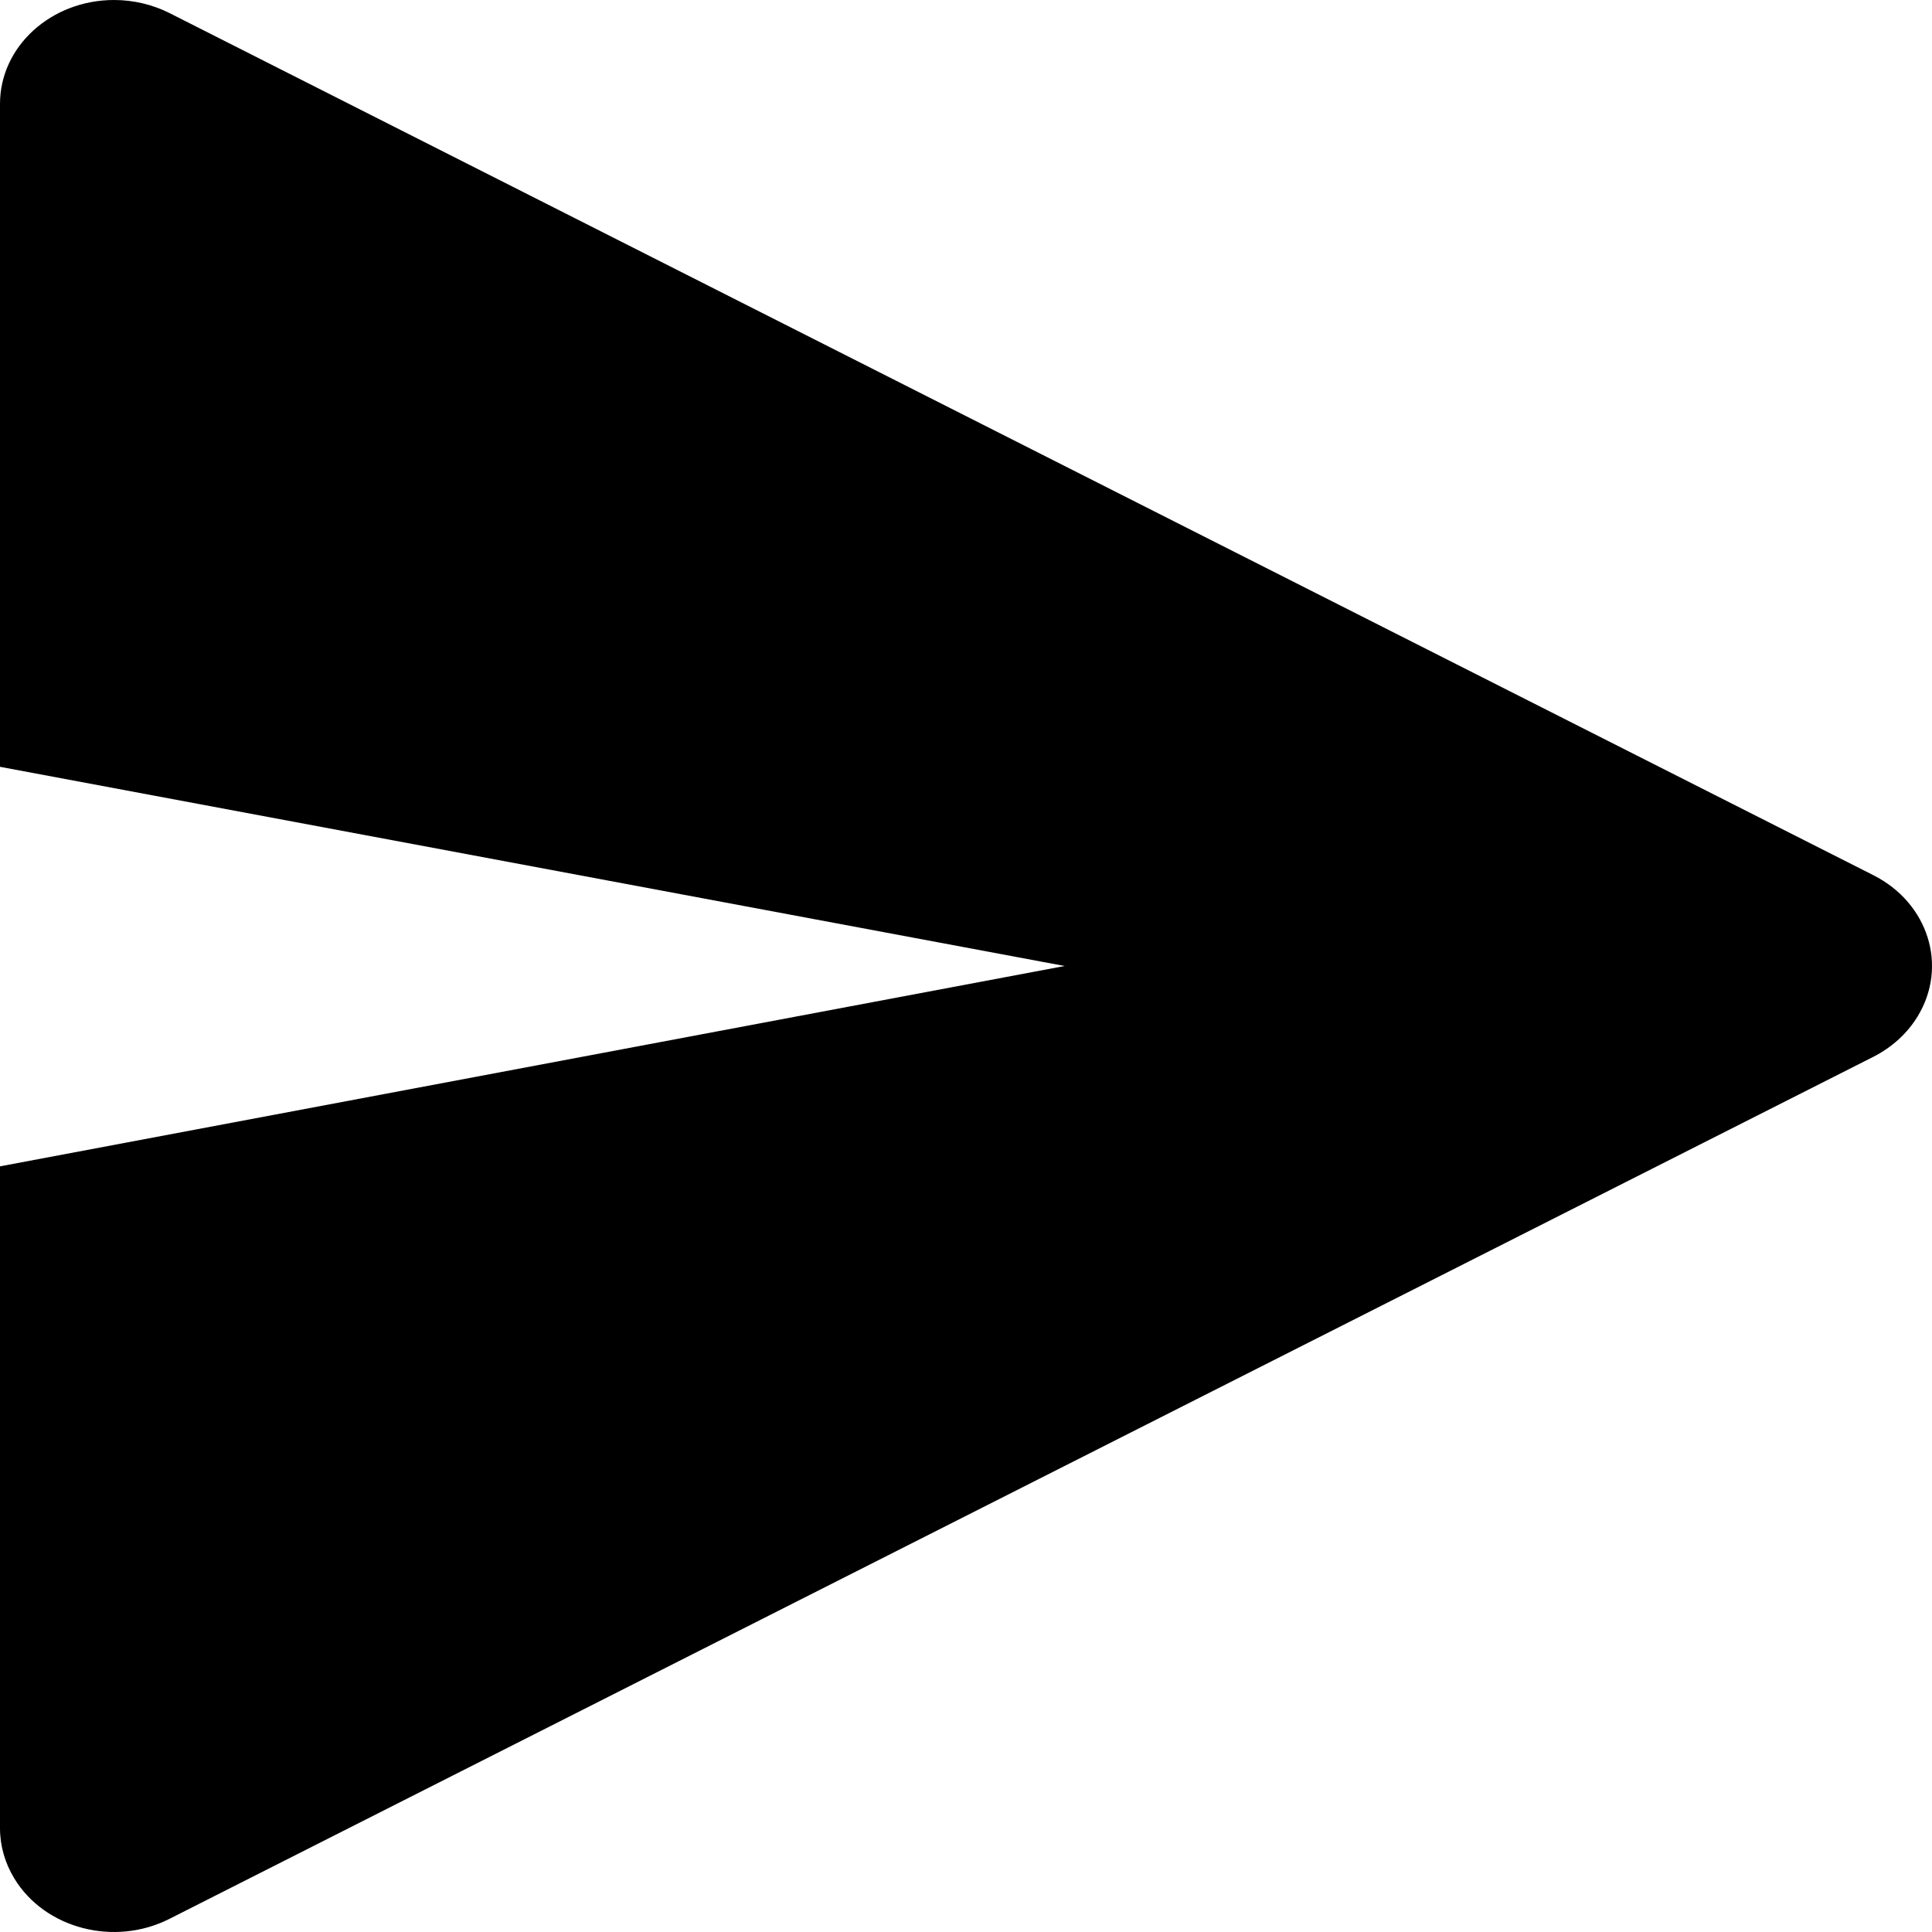
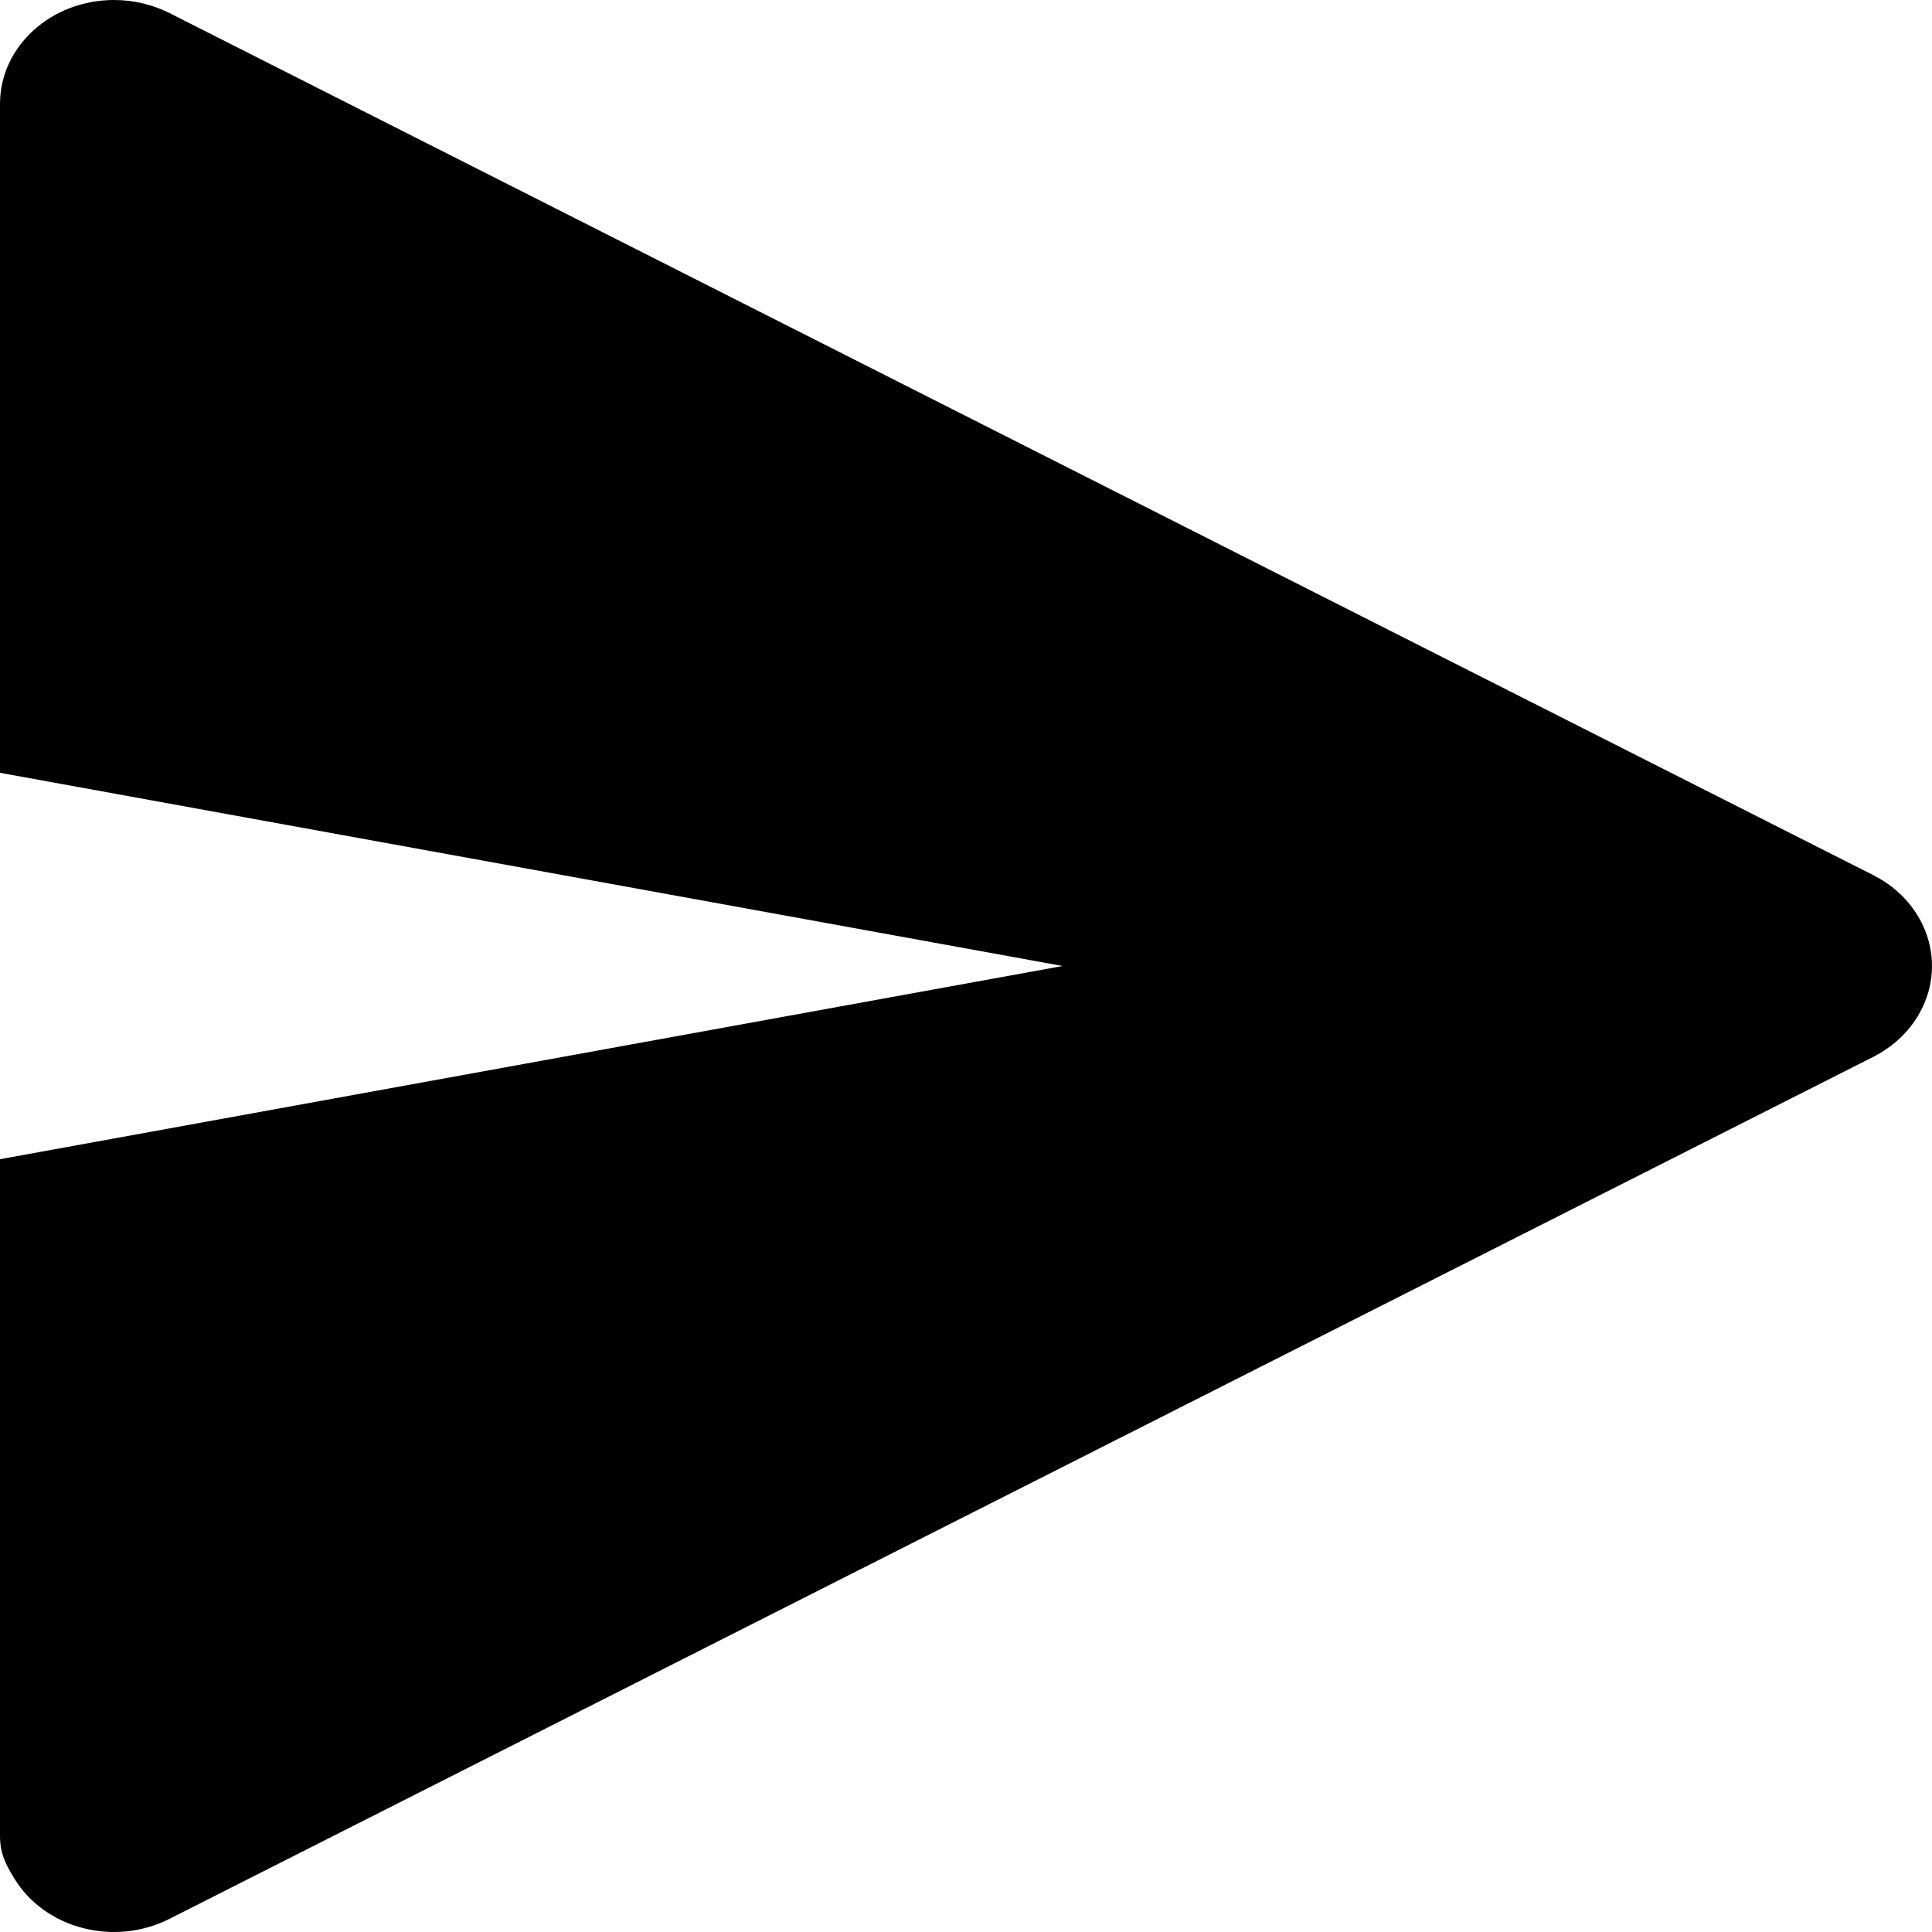
- <svg xmlns="http://www.w3.org/2000/svg" width="20px" height="20px" viewBox="0 0 20 20" version="1.1">
-   <g id="Page-1" stroke="none" stroke-width="1" fill="none" fill-rule="evenodd">
-     <g id="Icon-20-Copy-8" fill="#000000">
-       <path d="M1.754,0.135 L19.393,9.06 C19.963,9.348 20.168,10.003 19.851,10.522 C19.744,10.698 19.585,10.842 19.393,10.94 L1.754,19.864 C1.184,20.153 0.465,19.966 0.149,19.447 C0.051,19.287 0,19.107 0,18.925 L0,12.074 L11.021,10 L0,7.938 L0,1.075 C0,0.481 0.529,0 1.181,0 C1.381,0 1.579,0.047 1.754,0.135 Z" id="pt-icon-send-message" />
-     </g>
-   </g>
+ <svg xmlns="http://www.w3.org/2000/svg" width="20" height="20" viewBox="0 0 20 20" fill="none">
+   <path fill-rule="evenodd" clip-rule="evenodd" d="M1.754 0.135L19.393 9.06C19.962 9.348 20.168 10.003 19.851 10.522C19.744 10.698 19.585 10.842 19.393 10.94L1.754 19.864C1.184 20.153 0.465 19.966 0.149 19.447C0.051 19.287 0 19.183 0 19V12L11 10L0 8V1.075C0 0.481 0.529 0 1.181 0C1.381 0 1.579 0.047 1.754 0.135Z" fill="black" />
</svg>
